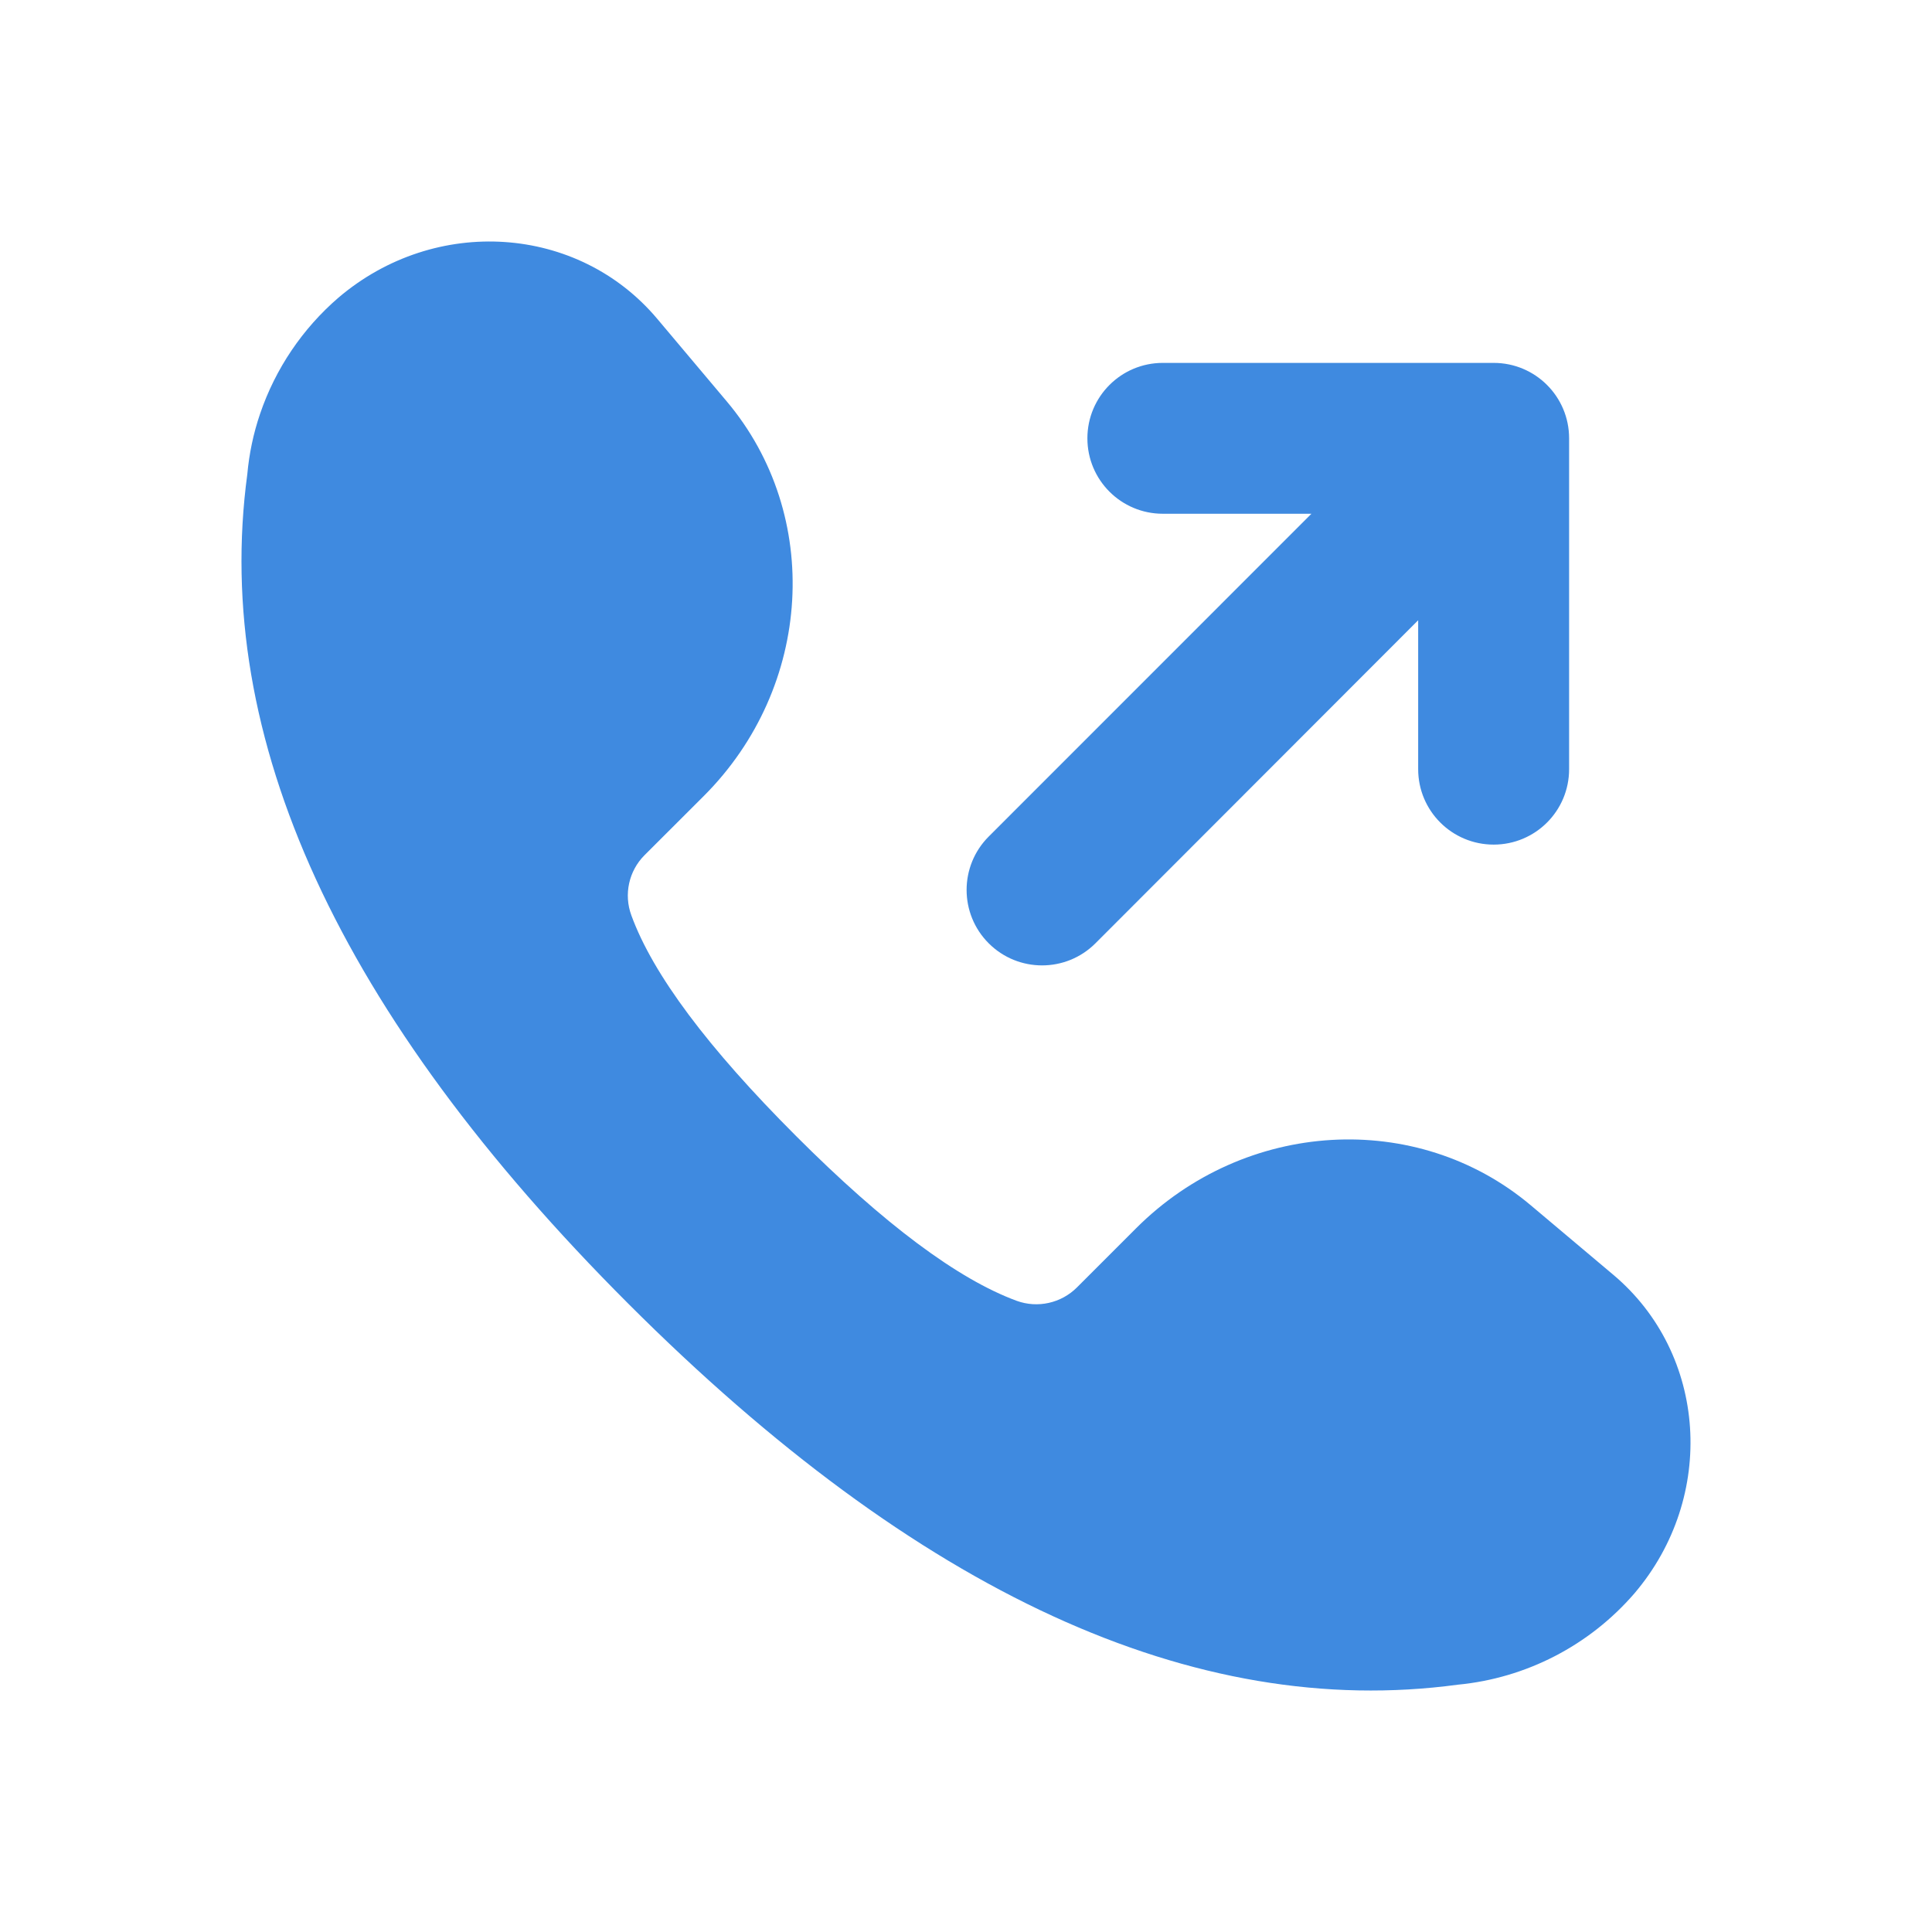
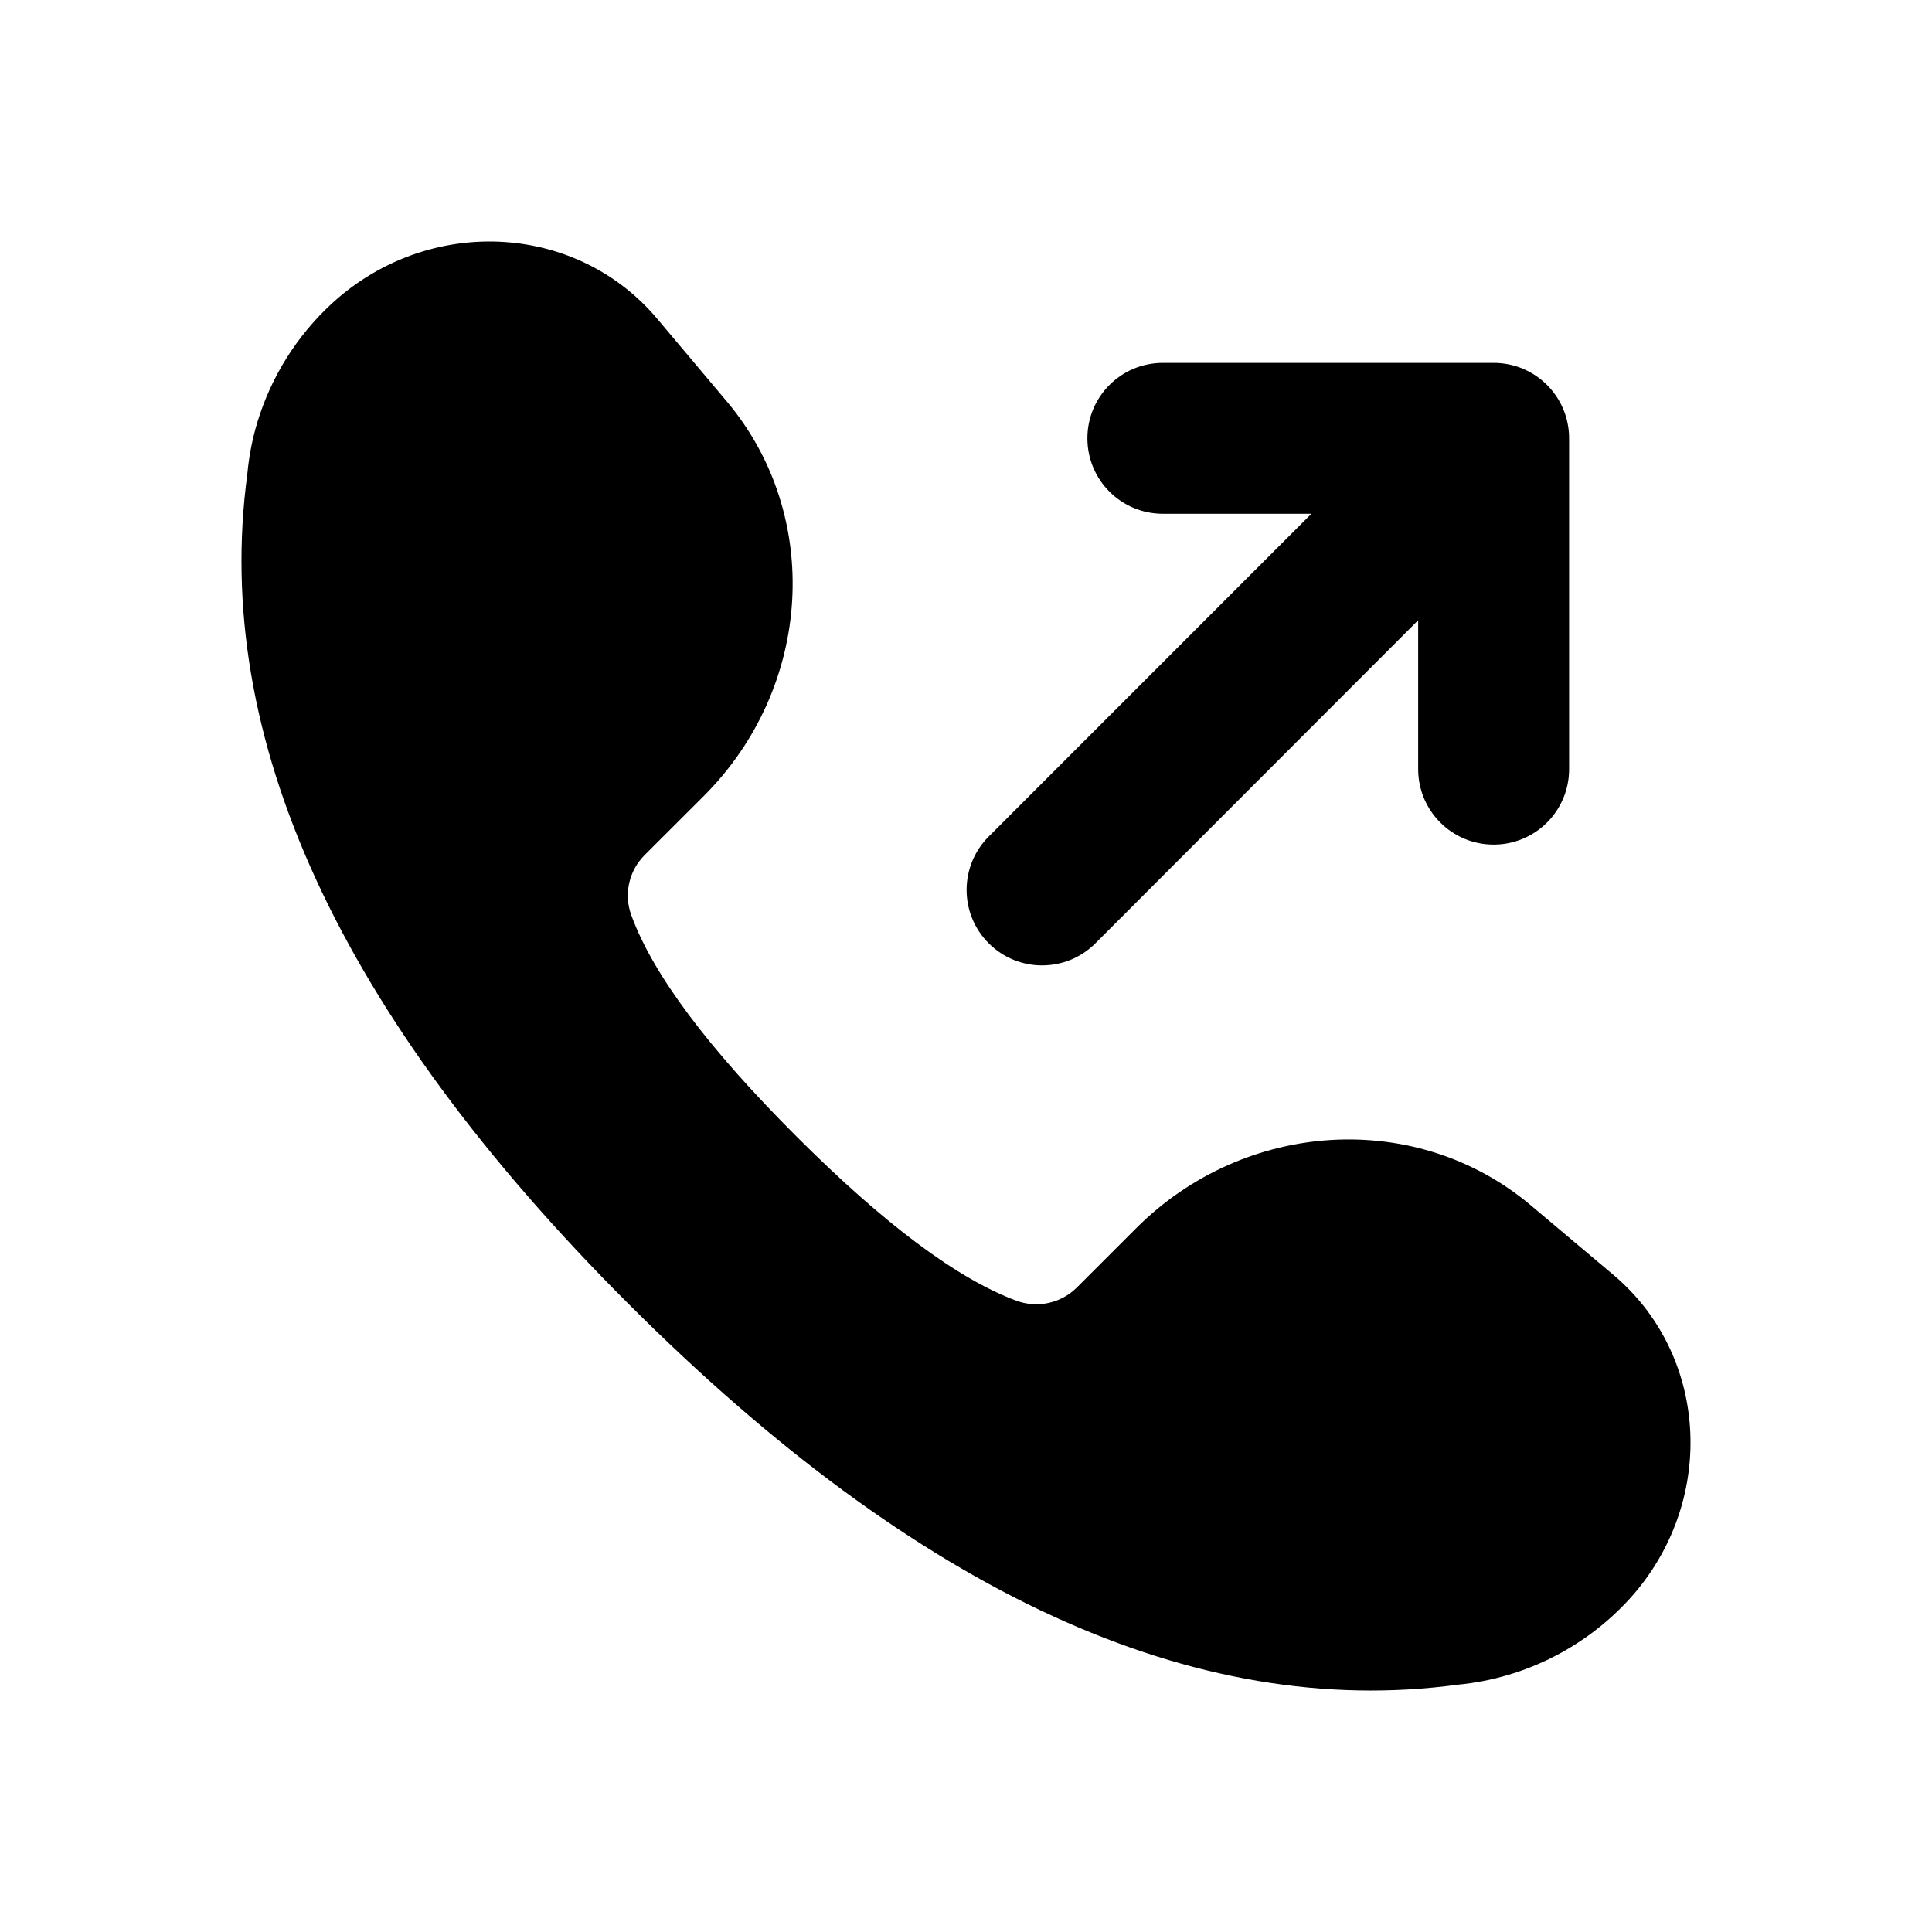
<svg xmlns="http://www.w3.org/2000/svg" width="24px" height="24px" viewBox="0 0 24 24" version="1.1">
  <g id="Icons/ic-outgoing-call" stroke="none" stroke-width="1" fill="none" fill-rule="evenodd">
    <g>
      <rect id="Rectangle" x="0" y="0" width="24" height="24" />
-       <g id="phone_outgoing_16" transform="translate(3, 3)" fill="#3F8AE0">
+       <g id="phone_outgoing_16" transform="translate(3, 3)" fill="currentColor">
        <path d="M5.165,0.961 L6.027,1.985 C7.221,3.401 7.097,5.534 5.743,6.888 L5.007,7.623 C4.811,7.819 4.747,8.111 4.843,8.371 C5.11,9.103 5.793,10.016 6.889,11.112 C7.985,12.209 8.899,12.89 9.629,13.159 C9.889,13.254 10.182,13.189 10.378,12.993 L11.112,12.259 C12.466,10.905 14.598,10.78 16.015,11.972 L17.04,12.835 C18.209,13.818 18.327,15.592 17.303,16.794 C16.744,17.441 15.958,17.847 15.108,17.928 C11.835,18.369 8.401,16.791 4.805,13.195 C1.209,9.599 -0.369,6.164 0.072,2.892 C0.095,2.636 0.148,2.383 0.231,2.14 C0.421,1.581 0.758,1.082 1.205,0.697 C2.409,-0.327 4.181,-0.209 5.165,0.961 Z M15.555,1.508 C16.073,1.508 16.492,1.927 16.492,2.445 L16.492,6.555 C16.492,7.073 16.073,7.492 15.555,7.492 C15.037,7.492 14.617,7.073 14.617,6.555 L14.617,4.705 L10.608,8.718 C10.242,9.084 9.648,9.084 9.282,8.718 C8.916,8.352 8.916,7.758 9.282,7.392 L13.291,3.382 L11.445,3.382 C10.927,3.382 10.508,2.963 10.508,2.445 C10.508,1.927 10.927,1.508 11.445,1.508 L15.555,1.508 Z" id="Shape" />
      </g>
    </g>
  </g>
</svg>
